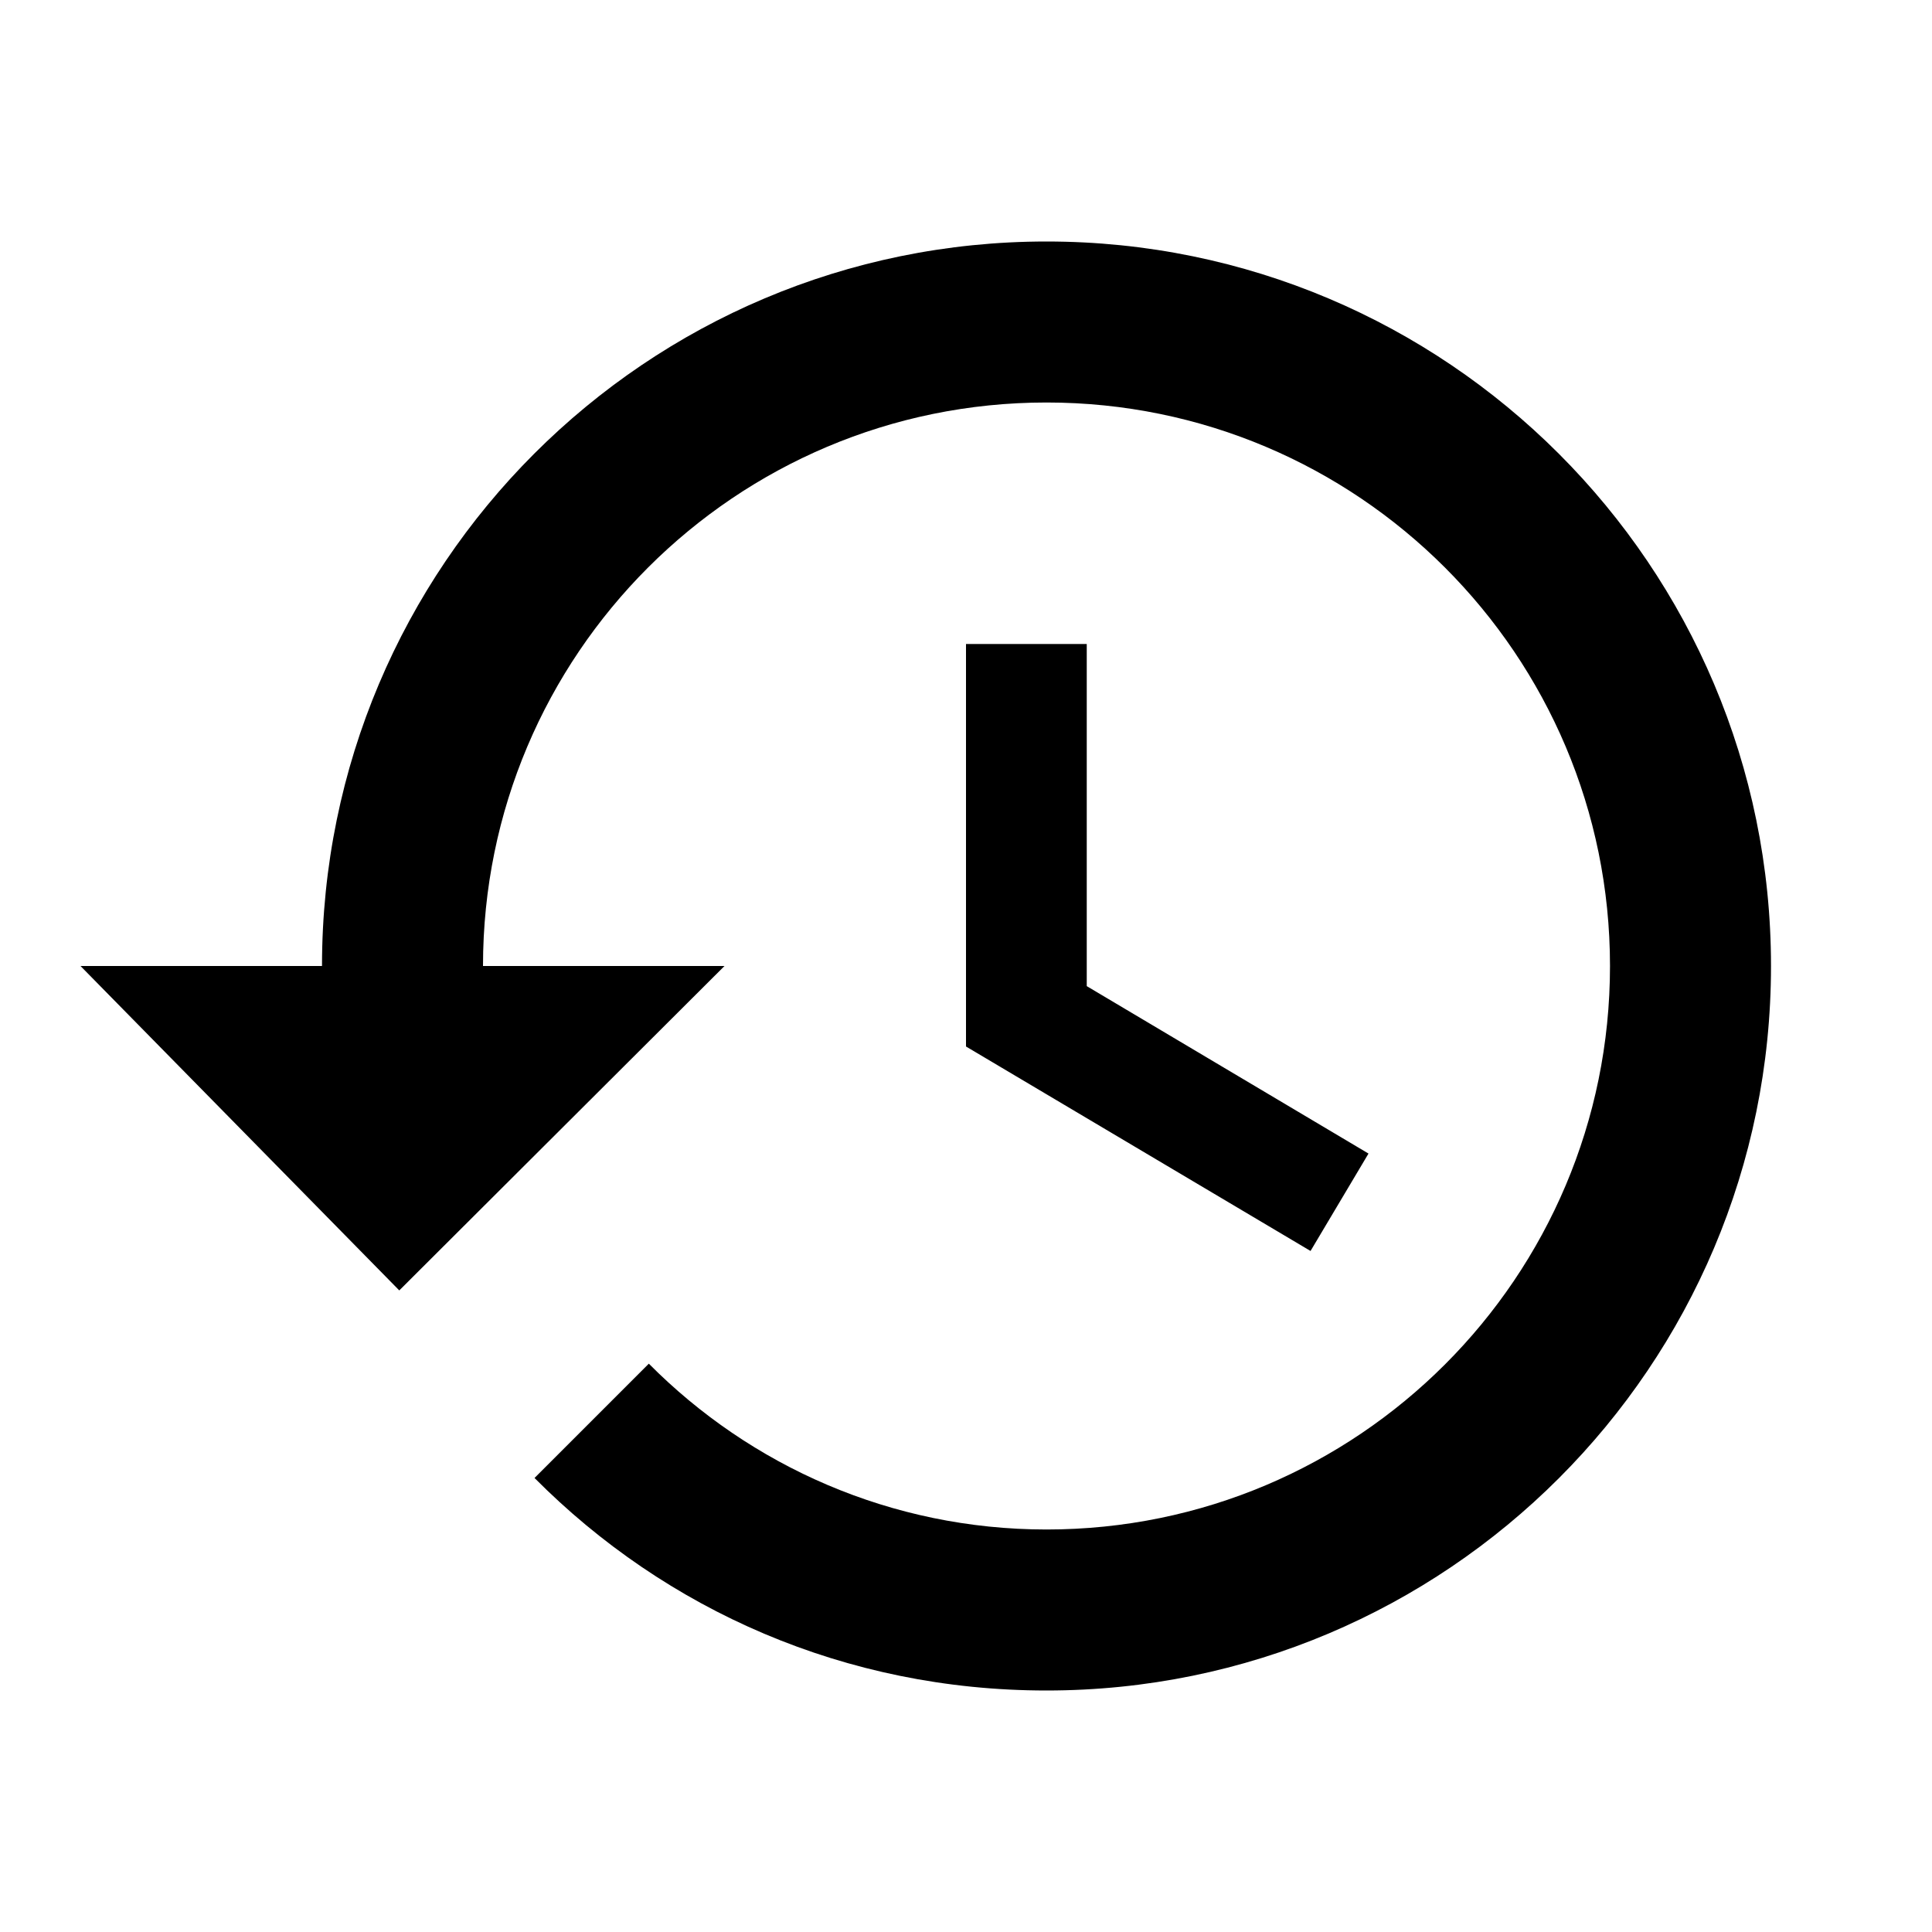
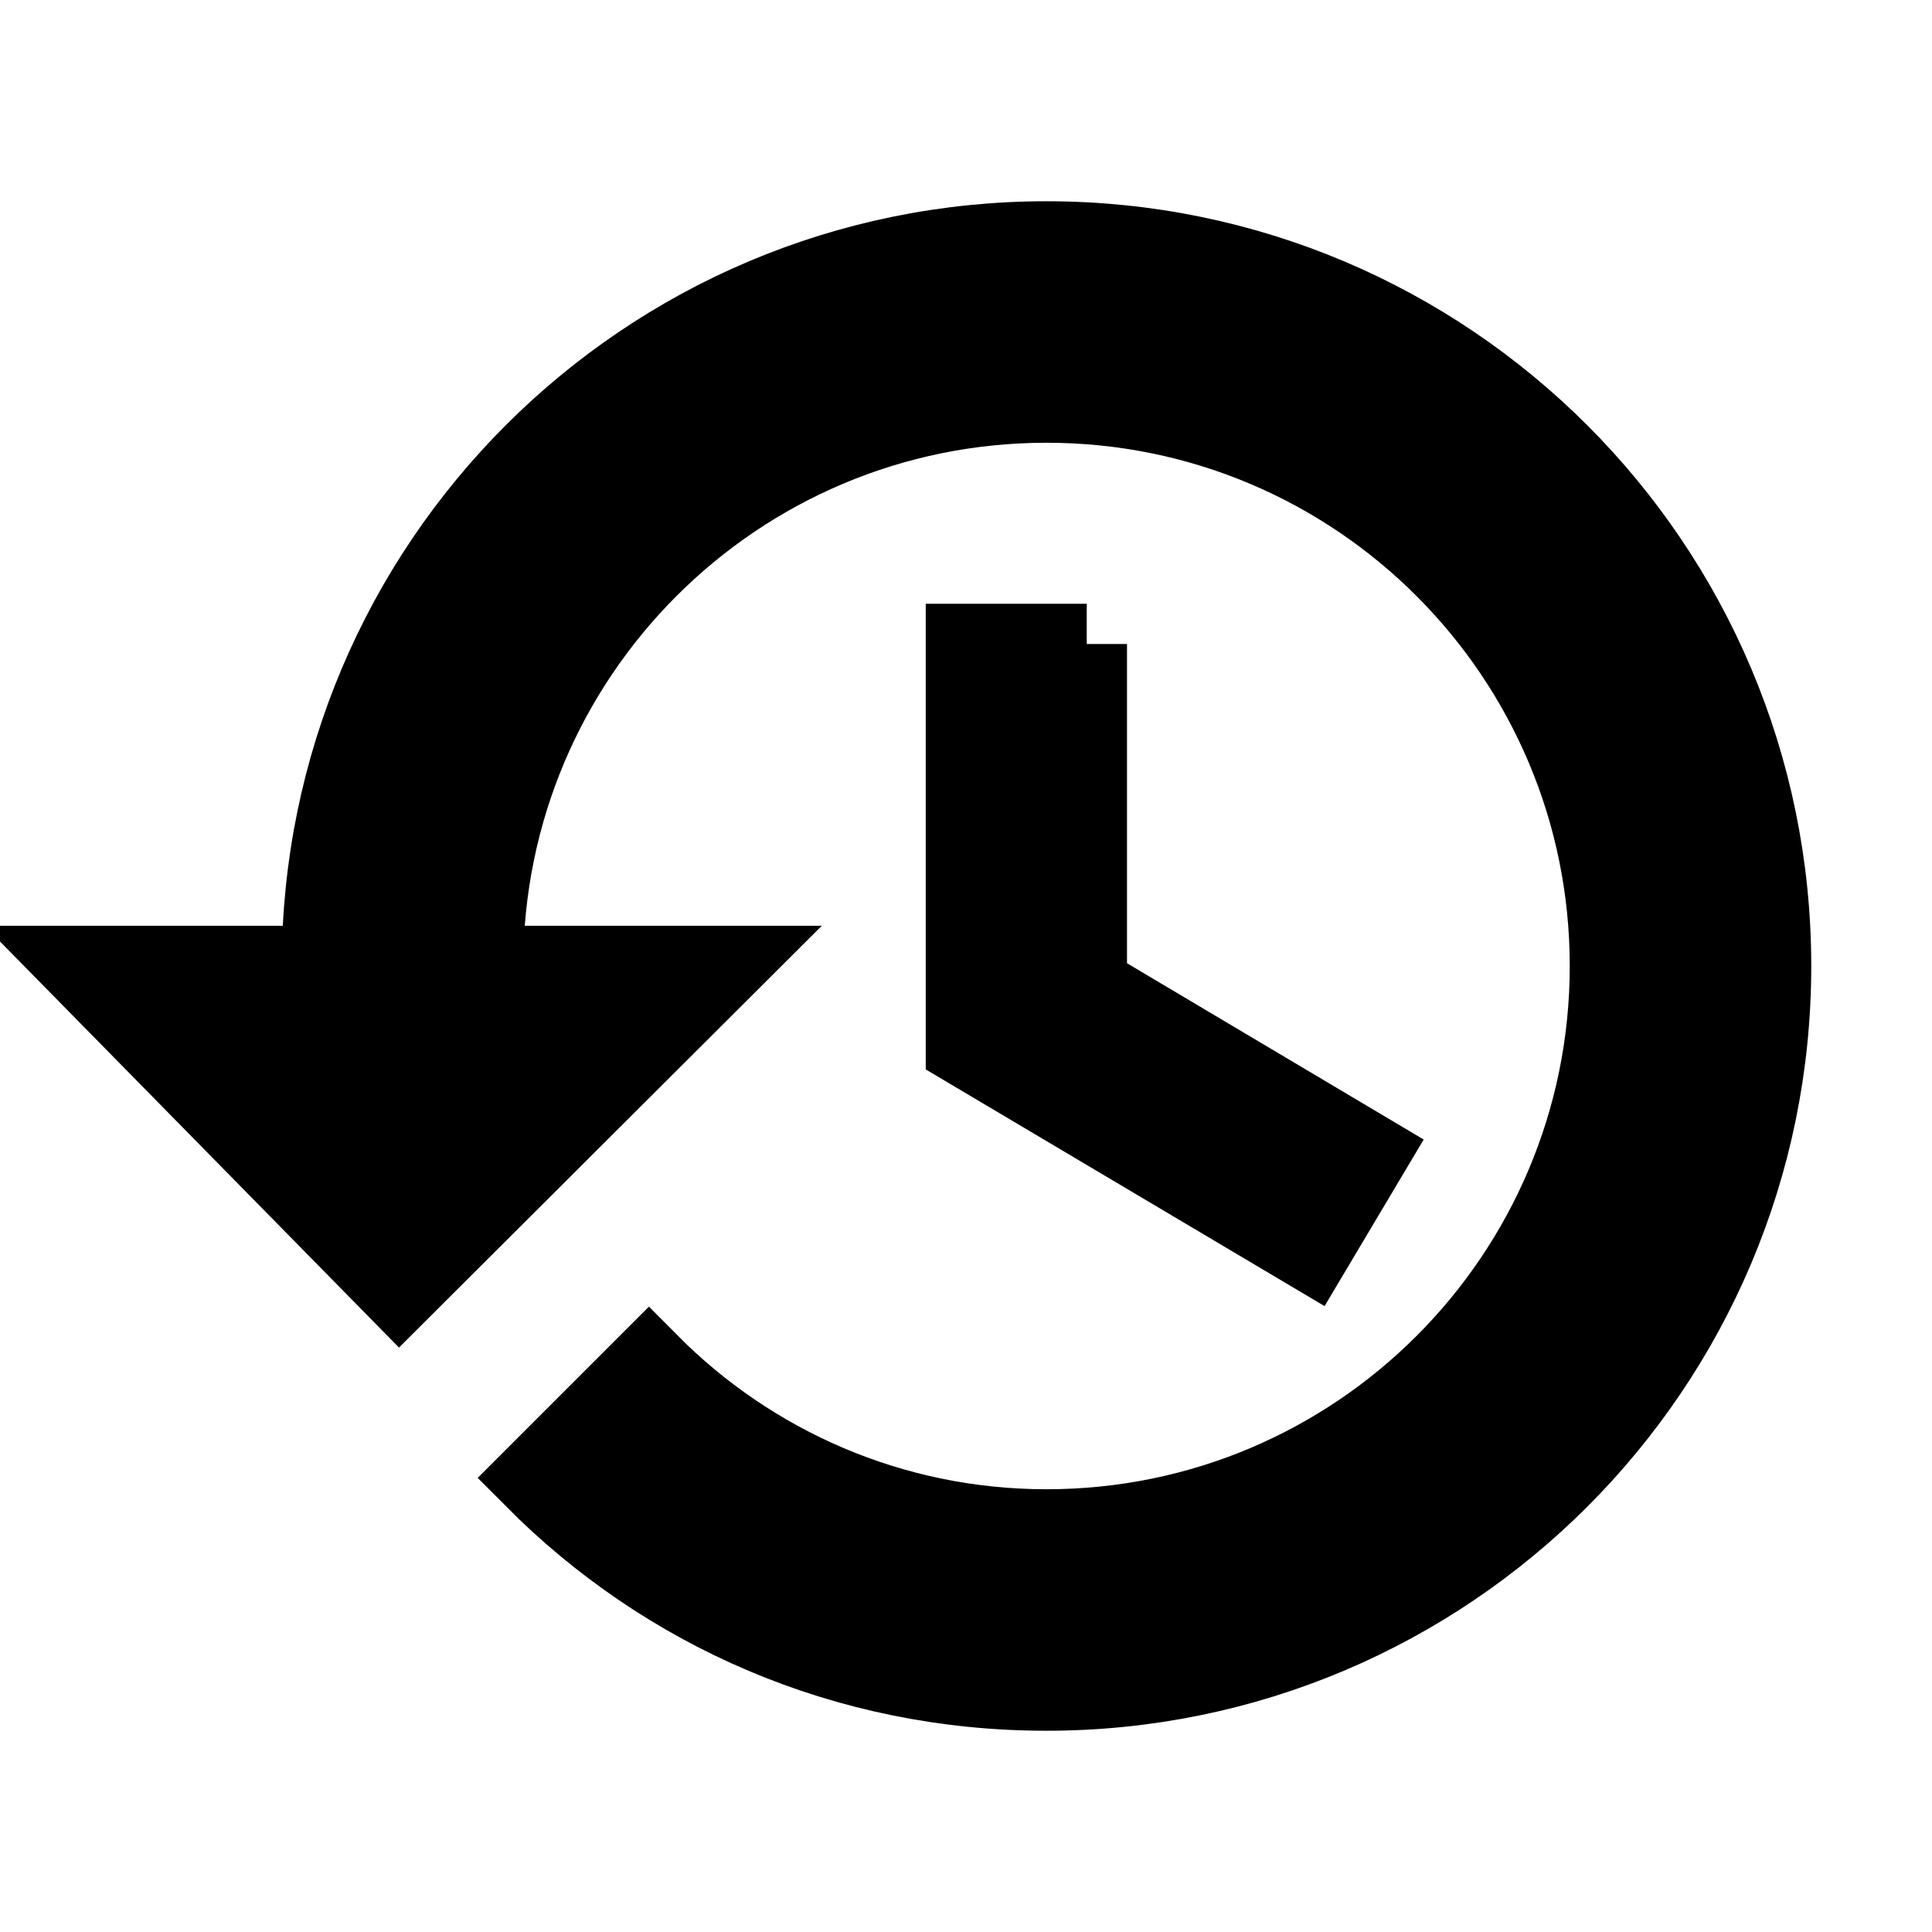
<svg xmlns="http://www.w3.org/2000/svg" viewBox="0 0 24 24">
-   <path d="M13.5,8H12V13L16.28,15.54L17,14.33L13.5,12.25V8M13,3A9,9 0 0,0 4,12H1L4.96,16.03L9,12H6A7,7 0 0,1 13,5A7,7 0 0,1 20,12A7,7 0 0,1 13,19C11.07,19 9.32,18.21 8.06,16.94L6.64,18.36C8.27,20 10.5,21 13,21A9,9 0 0,0 22,12A9,9 0 0,0 13,3" />
+   <path fill="currentcolor" stroke="currentcolor" d="M13.5,8H12V13L16.28,15.54L17,14.33L13.5,12.25V8M13,3A9,9 0 0,0 4,12H1L4.96,16.03L9,12H6A7,7 0 0,1 13,5A7,7 0 0,1 20,12A7,7 0 0,1 13,19C11.07,19 9.32,18.21 8.06,16.94L6.64,18.36C8.27,20 10.5,21 13,21A9,9 0 0,0 22,12A9,9 0 0,0 13,3" />
</svg>
